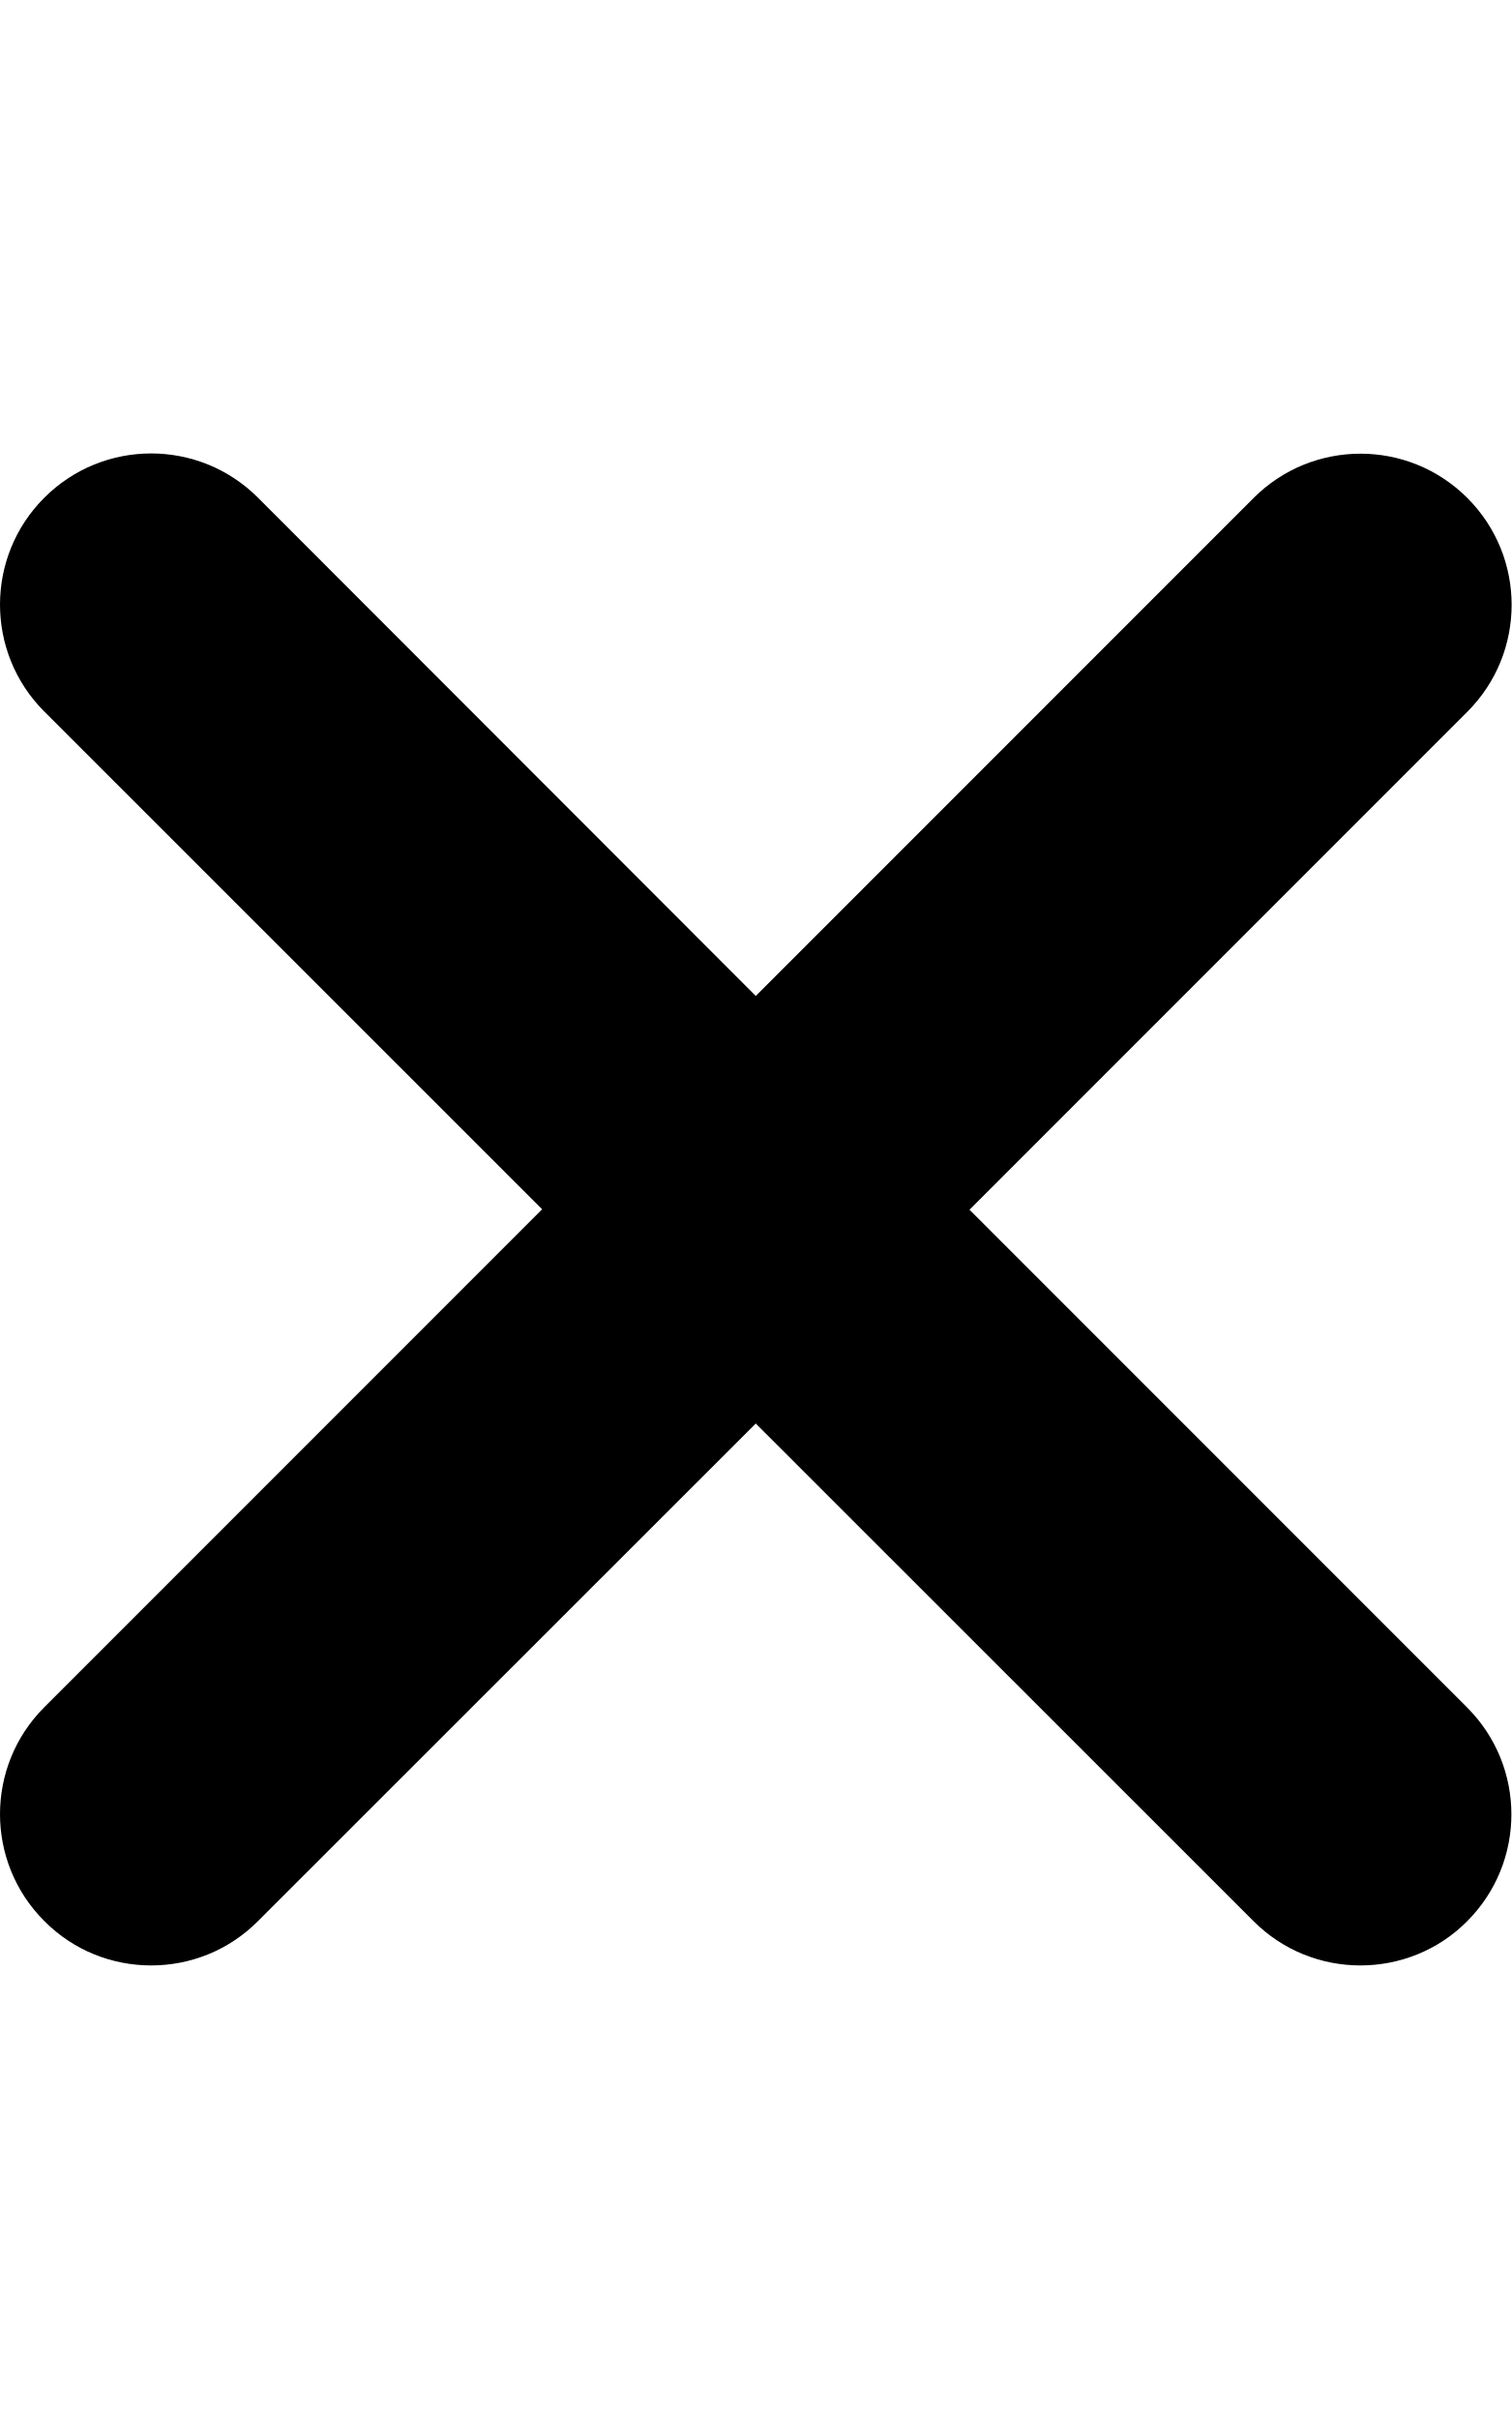
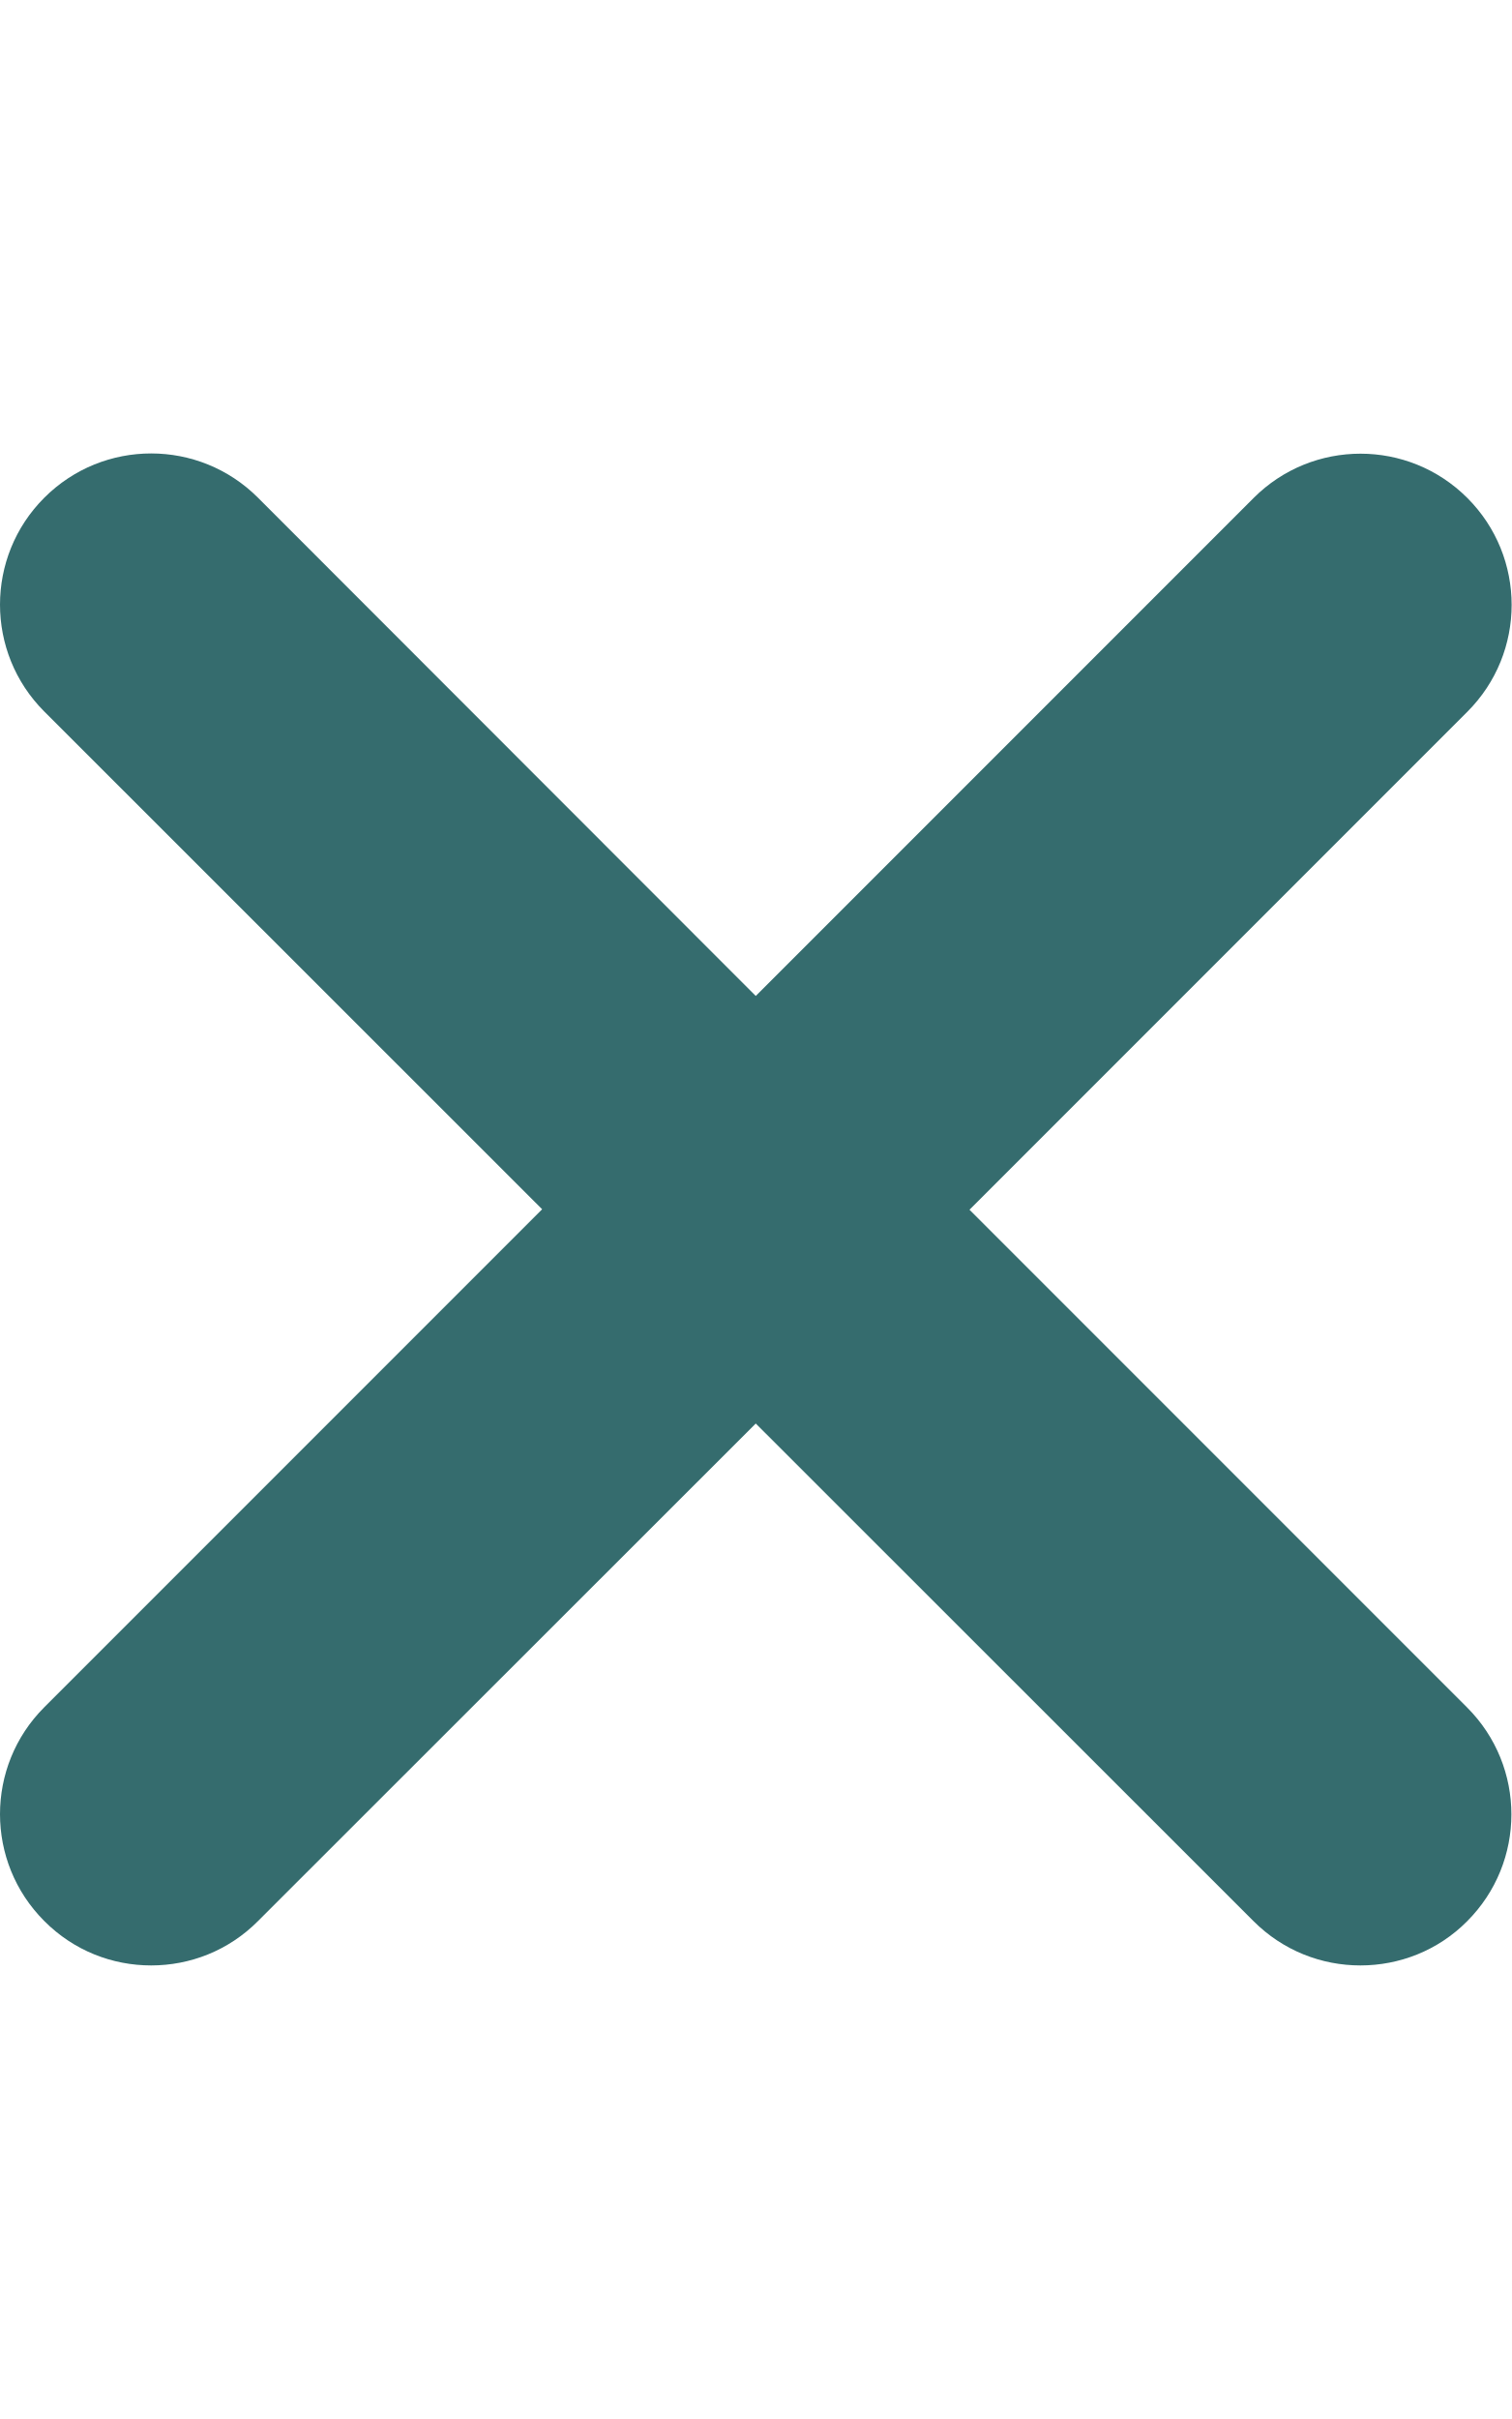
<svg xmlns="http://www.w3.org/2000/svg" viewBox="0 0 320 512">
-   <path d="M310.6 361.4c12.5 12.5 12.5 32.75 0 45.25C304.4 412.9 296.2 416 288 416s-16.38-3.125-22.62-9.375L160 301.3L54.63 406.6C48.38 412.9 40.19 416 32 416S15.63 412.9 9.375 406.6c-12.5-12.5-12.5-32.75 0-45.25l105.4-105.4L9.375 150.6c-12.5-12.5-12.5-32.75 0-45.25s32.75-12.5 45.25 0L160 210.8l105.4-105.4c12.5-12.5 32.75-12.5 45.25 0s12.5 32.75 0 45.25l-105.4 105.4L310.6 361.4z" />
+   <path fill="#356C6E" d="M310.6 361.4c12.5 12.5 12.5 32.75 0 45.25C304.4 412.9 296.2 416 288 416s-16.38-3.125-22.62-9.375L160 301.3L54.63 406.6C48.38 412.9 40.19 416 32 416S15.63 412.9 9.375 406.6c-12.5-12.5-12.5-32.75 0-45.25l105.4-105.4L9.375 150.6c-12.5-12.5-12.5-32.75 0-45.25s32.75-12.5 45.25 0L160 210.8l105.4-105.4c12.5-12.5 32.75-12.5 45.25 0s12.5 32.75 0 45.25l-105.4 105.4L310.6 361.4z" />
</svg>
